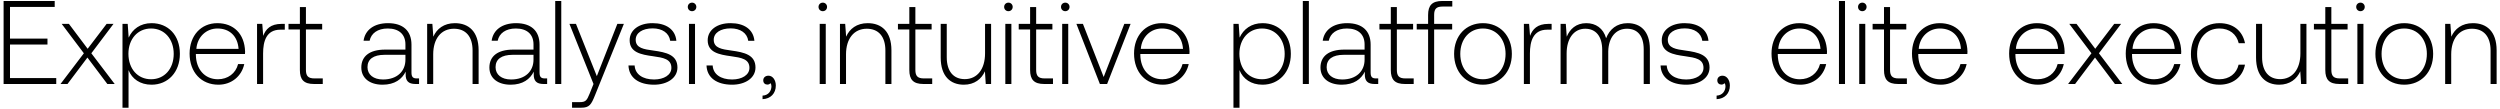
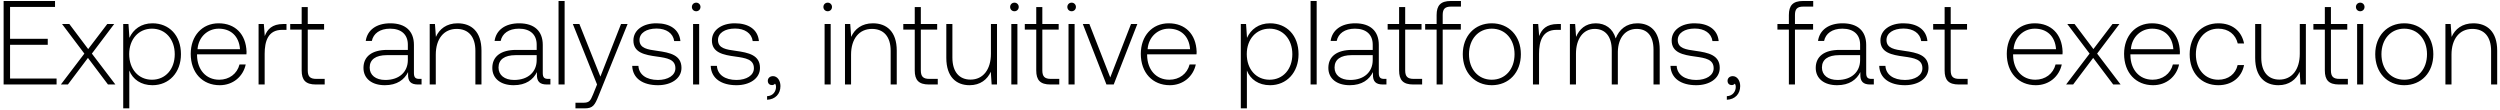
- <svg xmlns="http://www.w3.org/2000/svg" width="506" height="22" viewBox="0 0 506 22" fill="none">
-   <path d="M.728 17h10.656v-1.2h-9.36V9.008h7.584v-1.2H2.024V1.4h9.048V.2H.728V17zm11.518 0h1.416l4.032-5.352L21.726 17h1.488l-4.728-6.216 4.488-5.952h-1.392l-3.84 5.04-3.792-5.04h-1.464l4.488 5.952L12.246 17zM30.672 4.688c-2.28 0-3.864 1.224-4.632 2.928l-.192-2.784h-1.056V21.8h1.224v-7.608c.696 1.776 2.352 2.952 4.656 2.952 3.336 0 5.736-2.544 5.736-6.24 0-3.816-2.4-6.216-5.736-6.216zm-.096 11.352c-2.712 0-4.584-2.112-4.584-5.16 0-2.976 1.872-5.112 4.584-5.112 2.712 0 4.584 2.136 4.584 5.136 0 3.024-1.872 5.136-4.584 5.136zm13.63 1.104c2.665 0 4.705-1.728 5.233-4.176H48.19c-.48 1.896-2.088 3.072-4.08 3.072-2.712 0-4.416-2.064-4.464-4.896v-.216h9.936c0-.168.024-.36.024-.504-.12-3.624-2.352-5.736-5.616-5.736-3.336 0-5.616 2.544-5.616 6.144 0 3.816 2.376 6.312 5.832 6.312zm-4.463-7.248c.192-2.472 2.04-4.128 4.272-4.128 2.376 0 4.08 1.464 4.272 4.128h-8.544zm17.25-5.064c-2.255 0-3.215 1.08-3.72 2.424l-.191-2.424h-1.056V17h1.224v-6.168c0-2.472.648-4.824 3.504-4.824h.888V4.832h-.648zm3.703 9.336c0 1.944.792 2.832 2.856 2.832h1.776v-1.128h-1.68c-1.272 0-1.728-.48-1.728-1.728V5.96h3.288V4.832H61.92V1.424h-1.224v3.408h-2.304V5.96h2.304v8.208zm23.667 1.704c-.72 0-1.08-.24-1.08-1.176V9.032c0-2.784-1.704-4.344-4.752-4.344-2.784 0-4.632 1.344-4.944 3.552h1.224c.312-1.488 1.608-2.472 3.672-2.472 2.28 0 3.576 1.2 3.576 3.216v1.056H77.93c-3.12 0-4.8 1.344-4.8 3.624 0 2.16 1.704 3.48 4.296 3.48 2.472 0 3.936-1.128 4.68-2.64v.432c-.048 1.44.552 2.064 1.992 2.064h.72v-1.128h-.456zm-2.304-3.792c0 2.328-1.656 4.008-4.536 4.008-1.944 0-3.144-.984-3.144-2.496 0-1.608 1.2-2.496 3.456-2.496h4.224v.984zm10.013-7.392c-2.232 0-3.672 1.152-4.368 2.736l-.192-2.592h-1.056V17h1.224v-6c0-3.168 1.608-5.184 4.2-5.184 2.352 0 3.768 1.536 3.768 4.416V17h1.224v-6.816c0-3.84-2.04-5.496-4.8-5.496zm18.213 11.184c-.72 0-1.08-.24-1.08-1.176V9.032c0-2.784-1.704-4.344-4.752-4.344-2.784 0-4.632 1.344-4.944 3.552h1.224c.312-1.488 1.608-2.472 3.672-2.472 2.28 0 3.576 1.2 3.576 3.216v1.056h-4.128c-3.12 0-4.8 1.344-4.8 3.624 0 2.16 1.704 3.48 4.296 3.48 2.472 0 3.936-1.128 4.68-2.64v.432c-.048 1.44.552 2.064 1.992 2.064h.72v-1.128h-.456zm-2.304-3.792c0 2.328-1.656 4.008-4.536 4.008-1.944 0-3.144-.984-3.144-2.496 0-1.608 1.2-2.496 3.456-2.496h4.224v.984zm4.397 4.92h1.224V.2h-1.224V17zm7.749 0l-.792 1.968c-.552 1.344-.768 1.704-2.016 1.704h-1.536V21.8h1.872c1.632 0 2.016-.624 2.784-2.544l5.832-14.424h-1.32l-4.152 10.584-4.224-10.584h-1.32L120.127 17zm7.074-3.744c.096 2.52 2.136 3.888 5.184 3.888 2.616 0 4.728-1.32 4.728-3.48 0-2.568-2.256-3.072-4.872-3.432-1.896-.264-3.576-.48-3.576-2.184 0-1.392 1.368-2.304 3.432-2.304 1.944 0 3.336.936 3.552 2.52h1.248c-.216-2.376-2.16-3.576-4.8-3.576-2.712-.024-4.656 1.368-4.656 3.456 0 2.448 2.256 2.904 4.752 3.24 2.04.288 3.696.552 3.696 2.352 0 1.44-1.512 2.352-3.504 2.352-2.328 0-3.84-1.08-3.936-2.832h-1.248zm12.871-10.992c.48 0 .864-.36.864-.864a.846.846 0 00-.864-.864c-.48 0-.864.36-.864.864s.384.864.864.864zM139.448 17h1.224V4.832h-1.224V17zm3.549-3.744c.096 2.52 2.136 3.888 5.184 3.888 2.616 0 4.728-1.32 4.728-3.48 0-2.568-2.256-3.072-4.872-3.432-1.896-.264-3.576-.48-3.576-2.184 0-1.392 1.368-2.304 3.432-2.304 1.944 0 3.336.936 3.552 2.52h1.248c-.216-2.376-2.16-3.576-4.8-3.576-2.712-.024-4.656 1.368-4.656 3.456 0 2.448 2.256 2.904 4.752 3.24 2.04.288 3.696.552 3.696 2.352 0 1.44-1.512 2.352-3.504 2.352-2.328 0-3.84-1.08-3.936-2.832h-1.248zm12.541 2.064c-.648 0-1.056.408-1.056.936 0 .576.384.864.84.864.24 0 .48-.096.6-.288.168.168.216.408.216.624 0 .912-.576 1.848-1.8 1.896v.72c1.656-.072 2.688-1.176 2.688-2.76 0-1.104-.624-1.992-1.488-1.992zm10.995-13.056c.48 0 .864-.36.864-.864a.846.846 0 00-.864-.864c-.48 0-.864.36-.864.864s.384.864.864.864zM165.909 17h1.224V4.832h-1.224V17zm9.717-12.312c-2.232 0-3.672 1.152-4.368 2.736l-.192-2.592h-1.056V17h1.224v-6c0-3.168 1.608-5.184 4.2-5.184 2.352 0 3.768 1.536 3.768 4.416V17h1.224v-6.816c0-3.84-2.04-5.496-4.8-5.496zm8.421 9.48c0 1.944.792 2.832 2.856 2.832h1.776v-1.128h-1.68c-1.272 0-1.728-.48-1.728-1.728V5.96h3.288V4.832h-3.288V1.424h-1.224v3.408h-2.304V5.96h2.304v8.208zm15.327-3.36c0 3.192-1.584 5.208-4.104 5.208-2.256 0-3.648-1.536-3.648-4.44V4.832h-1.224v6.816c0 3.816 1.992 5.496 4.68 5.496 2.16 0 3.576-1.152 4.272-2.712l.168 2.568h1.08V4.832h-1.224v5.976zm4.729-8.544c.48 0 .864-.36.864-.864a.846.846 0 00-.864-.864c-.48 0-.864.36-.864.864s.384.864.864.864zM203.479 17h1.224V4.832h-1.224V17zm5.014-2.832c0 1.944.792 2.832 2.856 2.832h1.776v-1.128h-1.68c-1.272 0-1.728-.48-1.728-1.728V5.96h3.288V4.832h-3.288V1.424h-1.224v3.408h-2.304V5.96h2.304v8.208zm7.118-11.904c.48 0 .864-.36.864-.864a.846.846 0 00-.864-.864c-.48 0-.864.36-.864.864s.384.864.864.864zM214.987 17h1.224V4.832h-1.224V17zm7.629 0h1.464l4.752-12.168h-1.272l-4.176 10.752-4.2-10.752h-1.32L222.616 17zm12.747.144c2.664 0 4.704-1.728 5.232-4.176h-1.248c-.48 1.896-2.088 3.072-4.08 3.072-2.712 0-4.416-2.064-4.464-4.896v-.216h9.936c0-.168.024-.36.024-.504-.12-3.624-2.352-5.736-5.616-5.736-3.336 0-5.616 2.544-5.616 6.144 0 3.816 2.376 6.312 5.832 6.312zm-4.464-7.248c.192-2.472 2.04-4.128 4.272-4.128 2.376 0 4.08 1.464 4.272 4.128h-8.544zm24.632-5.208c-2.28 0-3.864 1.224-4.632 2.928l-.192-2.784h-1.056V21.8h1.224v-7.608c.696 1.776 2.352 2.952 4.656 2.952 3.336 0 5.736-2.544 5.736-6.24 0-3.816-2.4-6.216-5.736-6.216zm-.096 11.352c-2.712 0-4.584-2.112-4.584-5.16 0-2.976 1.872-5.112 4.584-5.112 2.712 0 4.584 2.136 4.584 5.136 0 3.024-1.872 5.136-4.584 5.136zm8.255.96h1.224V.2h-1.224V17zm14.806-1.128c-.72 0-1.08-.24-1.08-1.176V9.032c0-2.784-1.704-4.344-4.752-4.344-2.784 0-4.632 1.344-4.944 3.552h1.224c.312-1.488 1.608-2.472 3.672-2.472 2.28 0 3.576 1.2 3.576 3.216v1.056h-4.128c-3.12 0-4.8 1.344-4.8 3.624 0 2.16 1.704 3.48 4.296 3.48 2.472 0 3.936-1.128 4.68-2.64v.432c-.048 1.44.552 2.064 1.992 2.064h.72v-1.128h-.456zm-2.304-3.792c0 2.328-1.656 4.008-4.536 4.008-1.944 0-3.144-.984-3.144-2.496 0-1.608 1.2-2.496 3.456-2.496h4.224v.984zm5.308 2.088c0 1.944.792 2.832 2.856 2.832h1.776v-1.128h-1.68c-1.272 0-1.728-.48-1.728-1.728V5.96h3.288V4.832h-3.288V1.424H281.5v3.408h-2.304V5.96h2.304v8.208zm5.243-8.208h2.304V17h1.224V5.96h3.648V4.832h-3.648V3.008c0-1.2.456-1.68 1.68-1.68h1.992V.2h-2.04c-2.04 0-2.856.888-2.856 2.832v1.8h-2.304V5.96zm13.401 11.184c3.432 0 5.856-2.544 5.856-6.24 0-3.672-2.424-6.216-5.856-6.216s-5.832 2.544-5.832 6.216c0 3.696 2.4 6.24 5.832 6.24zm0-1.104c-2.712 0-4.584-2.112-4.584-5.136 0-3 1.872-5.136 4.584-5.136 2.712 0 4.584 2.136 4.584 5.136 0 3.024-1.872 5.136-4.584 5.136zM313.4 4.832c-2.256 0-3.216 1.08-3.72 2.424l-.192-2.424h-1.056V17h1.224v-6.168c0-2.472.648-4.824 3.504-4.824h.888V4.832h-.648zm16.046-.144c-2.232 0-3.672 1.248-4.368 3.048-.576-2.016-2.088-3.048-4.008-3.048-2.088 0-3.336 1.224-3.96 2.736l-.192-2.592h-1.056V17h1.224v-6.192c0-2.976 1.44-4.992 3.768-4.992 2.112 0 3.432 1.488 3.432 4.296V17h1.224v-6.624c.072-2.784 1.512-4.56 3.792-4.56 2.112 0 3.384 1.416 3.384 4.176V17h1.248V9.944c0-3.672-1.944-5.256-4.488-5.256zm6.653 8.568c.096 2.52 2.136 3.888 5.184 3.888 2.616 0 4.728-1.32 4.728-3.48 0-2.568-2.256-3.072-4.872-3.432-1.896-.264-3.576-.48-3.576-2.184 0-1.392 1.368-2.304 3.432-2.304 1.944 0 3.336.936 3.552 2.52h1.248c-.216-2.376-2.16-3.576-4.8-3.576-2.712-.024-4.656 1.368-4.656 3.456 0 2.448 2.256 2.904 4.752 3.24 2.04.288 3.696.552 3.696 2.352 0 1.44-1.512 2.352-3.504 2.352-2.328 0-3.84-1.08-3.936-2.832h-1.248zm12.54 2.064c-.648 0-1.056.408-1.056.936 0 .576.384.864.84.864.24 0 .48-.096.6-.288.168.168.216.408.216.624 0 .912-.576 1.848-1.8 1.896v.72c1.656-.072 2.688-1.176 2.688-2.76 0-1.104-.624-1.992-1.488-1.992zm15.747 1.824c2.664 0 4.704-1.728 5.232-4.176h-1.248c-.48 1.896-2.088 3.072-4.08 3.072-2.712 0-4.416-2.064-4.464-4.896v-.216h9.936c0-.168.024-.36.024-.504-.12-3.624-2.352-5.736-5.616-5.736-3.336 0-5.616 2.544-5.616 6.144 0 3.816 2.376 6.312 5.832 6.312zm-4.464-7.248c.192-2.472 2.04-4.128 4.272-4.128 2.376 0 4.08 1.464 4.272 4.128h-8.544zM372.206 17h1.224V.2h-1.224V17zm4.725-14.736c.48 0 .864-.36.864-.864a.846.846 0 00-.864-.864c-.48 0-.864.36-.864.864s.384.864.864.864zM376.307 17h1.224V4.832h-1.224V17zm5.014-2.832c0 1.944.792 2.832 2.856 2.832h1.776v-1.128h-1.68c-1.272 0-1.728-.48-1.728-1.728V5.96h3.288V4.832h-3.288V1.424h-1.224v3.408h-2.304V5.96h2.304v8.208zm11.495 2.976c2.664 0 4.704-1.728 5.232-4.176H396.8c-.48 1.896-2.088 3.072-4.08 3.072-2.712 0-4.416-2.064-4.464-4.896v-.216h9.936c0-.168.024-.36.024-.504-.12-3.624-2.352-5.736-5.616-5.736-3.336 0-5.616 2.544-5.616 6.144 0 3.816 2.376 6.312 5.832 6.312zm-4.464-7.248c.192-2.472 2.04-4.128 4.272-4.128 2.376 0 4.08 1.464 4.272 4.128h-8.544zm24.128 7.248c2.664 0 4.704-1.728 5.232-4.176h-1.248c-.48 1.896-2.088 3.072-4.08 3.072-2.712 0-4.416-2.064-4.464-4.896v-.216h9.936c0-.168.024-.36.024-.504-.12-3.624-2.352-5.736-5.616-5.736-3.336 0-5.616 2.544-5.616 6.144 0 3.816 2.376 6.312 5.832 6.312zm-4.464-7.248c.192-2.472 2.04-4.128 4.272-4.128 2.376 0 4.08 1.464 4.272 4.128h-8.544zM418.582 17h1.416l4.032-5.352L428.062 17h1.488l-4.728-6.216 4.488-5.952h-1.392l-3.84 5.04-3.792-5.04h-1.464l4.488 5.952L418.582 17zm17.5.144c2.664 0 4.704-1.728 5.232-4.176h-1.248c-.48 1.896-2.088 3.072-4.08 3.072-2.712 0-4.416-2.064-4.464-4.896v-.216h9.936c0-.168.024-.36.024-.504-.12-3.624-2.352-5.736-5.616-5.736-3.336 0-5.616 2.544-5.616 6.144 0 3.816 2.376 6.312 5.832 6.312zm-4.464-7.248c.192-2.472 2.04-4.128 4.272-4.128 2.376 0 4.08 1.464 4.272 4.128h-8.544zm17.587 7.248c2.76 0 4.704-1.584 5.184-4.056h-1.296c-.408 1.8-1.872 2.952-3.888 2.952-2.664 0-4.512-2.088-4.512-5.112s1.824-5.16 4.512-5.16c2.04 0 3.48 1.152 3.912 2.976h1.272c-.504-2.52-2.4-4.056-5.16-4.056-3.432 0-5.784 2.544-5.784 6.24 0 3.744 2.328 6.216 5.76 6.216zm16.395-6.336c0 3.192-1.584 5.208-4.104 5.208-2.256 0-3.648-1.536-3.648-4.44V4.832h-1.224v6.816c0 3.816 1.992 5.496 4.68 5.496 2.16 0 3.576-1.152 4.272-2.712l.168 2.568h1.08V4.832H465.6v5.976zm5.041 3.36c0 1.944.792 2.832 2.856 2.832h1.776v-1.128h-1.68c-1.272 0-1.728-.48-1.728-1.728V5.96h3.288V4.832h-3.288V1.424h-1.224v3.408h-2.304V5.96h2.304v8.208zm7.118-11.904c.48 0 .864-.36.864-.864a.846.846 0 00-.864-.864c-.48 0-.864.36-.864.864s.384.864.864.864zM477.135 17h1.224V4.832h-1.224V17zm9.478.144c3.432 0 5.856-2.544 5.856-6.24 0-3.672-2.424-6.216-5.856-6.216s-5.832 2.544-5.832 6.216c0 3.696 2.4 6.24 5.832 6.24zm0-1.104c-2.712 0-4.584-2.112-4.584-5.136 0-3 1.872-5.136 4.584-5.136 2.712 0 4.584 2.136 4.584 5.136 0 3.024-1.872 5.136-4.584 5.136zm13.904-11.352c-2.232 0-3.672 1.152-4.368 2.736l-.192-2.592h-1.056V17h1.224v-6c0-3.168 1.608-5.184 4.2-5.184 2.352 0 3.768 1.536 3.768 4.416V17h1.224v-6.816c0-3.84-2.04-5.496-4.8-5.496z" fill="#000" />
+ <svg xmlns="http://www.w3.org/2000/svg" width="503" height="22" viewBox="0 0 503 22" fill="none">
+   <path d="M.728 17h10.656v-1.2h-9.36V9.008h7.584v-1.2H2.024V1.4h9.048V.2H.728V17zm11.518 0h1.416l4.032-5.352L21.726 17h1.488l-4.728-6.216 4.488-5.952h-1.392l-3.84 5.04-3.792-5.04h-1.464l4.488 5.952L12.246 17zM30.672 4.688c-2.28 0-3.864 1.224-4.632 2.928l-.192-2.784h-1.056V21.8h1.224v-7.608c.696 1.776 2.352 2.952 4.656 2.952 3.336 0 5.736-2.544 5.736-6.24 0-3.816-2.4-6.216-5.736-6.216zm-.096 11.352c-2.712 0-4.584-2.112-4.584-5.16 0-2.976 1.872-5.112 4.584-5.112 2.712 0 4.584 2.136 4.584 5.136 0 3.024-1.872 5.136-4.584 5.136zm13.63 1.104c2.665 0 4.705-1.728 5.233-4.176H48.19c-.48 1.896-2.088 3.072-4.08 3.072-2.712 0-4.416-2.064-4.464-4.896v-.216h9.936c0-.168.024-.36.024-.504-.12-3.624-2.352-5.736-5.616-5.736-3.336 0-5.616 2.544-5.616 6.144 0 3.816 2.376 6.312 5.832 6.312zm-4.463-7.248c.192-2.472 2.04-4.128 4.272-4.128 2.376 0 4.08 1.464 4.272 4.128h-8.544zm17.25-5.064c-2.255 0-3.215 1.08-3.72 2.424l-.191-2.424h-1.056V17h1.224v-6.168c0-2.472.648-4.824 3.504-4.824h.888V4.832h-.648zm3.703 9.336c0 1.944.792 2.832 2.856 2.832h1.776v-1.128h-1.68c-1.272 0-1.728-.48-1.728-1.728V5.96h3.288V4.832H61.92V1.424h-1.224v3.408h-2.304V5.96h2.304v8.208zm23.667 1.704c-.72 0-1.08-.24-1.08-1.176V9.032c0-2.784-1.704-4.344-4.752-4.344-2.784 0-4.632 1.344-4.944 3.552h1.224c.312-1.488 1.608-2.472 3.672-2.472 2.28 0 3.576 1.2 3.576 3.216v1.056H77.93c-3.12 0-4.8 1.344-4.8 3.624 0 2.16 1.704 3.48 4.296 3.48 2.472 0 3.936-1.128 4.68-2.64v.432c-.048 1.44.552 2.064 1.992 2.064h.72v-1.128h-.456zm-2.304-3.792c0 2.328-1.656 4.008-4.536 4.008-1.944 0-3.144-.984-3.144-2.496 0-1.608 1.2-2.496 3.456-2.496h4.224v.984zm10.013-7.392c-2.232 0-3.672 1.152-4.368 2.736l-.192-2.592h-1.056V17h1.224v-6c0-3.168 1.608-5.184 4.2-5.184 2.352 0 3.768 1.536 3.768 4.416V17h1.224v-6.816c0-3.84-2.04-5.496-4.8-5.496zm18.213 11.184c-.72 0-1.08-.24-1.08-1.176V9.032c0-2.784-1.704-4.344-4.752-4.344-2.784 0-4.632 1.344-4.944 3.552h1.224c.312-1.488 1.608-2.472 3.672-2.472 2.28 0 3.576 1.2 3.576 3.216v1.056h-4.128c-3.12 0-4.8 1.344-4.8 3.624 0 2.16 1.704 3.48 4.296 3.48 2.472 0 3.936-1.128 4.68-2.64v.432c-.048 1.44.552 2.064 1.992 2.064h.72v-1.128h-.456zm-2.304-3.792c0 2.328-1.656 4.008-4.536 4.008-1.944 0-3.144-.984-3.144-2.496 0-1.608 1.2-2.496 3.456-2.496h4.224v.984zm4.397 4.92h1.224V.2h-1.224V17zm7.749 0l-.792 1.968c-.552 1.344-.768 1.704-2.016 1.704h-1.536V21.8h1.872c1.632 0 2.016-.624 2.784-2.544l5.832-14.424h-1.32l-4.152 10.584-4.224-10.584h-1.32L120.127 17zm7.074-3.744c.096 2.52 2.136 3.888 5.184 3.888 2.616 0 4.728-1.32 4.728-3.48 0-2.568-2.256-3.072-4.872-3.432-1.896-.264-3.576-.48-3.576-2.184 0-1.392 1.368-2.304 3.432-2.304 1.944 0 3.336.936 3.552 2.52h1.248c-.216-2.376-2.16-3.576-4.8-3.576-2.712-.024-4.656 1.368-4.656 3.456 0 2.448 2.256 2.904 4.752 3.24 2.04.288 3.696.552 3.696 2.352 0 1.44-1.512 2.352-3.504 2.352-2.328 0-3.84-1.08-3.936-2.832h-1.248zm12.871-10.992c.48 0 .864-.36.864-.864a.846.846 0 00-.864-.864c-.48 0-.864.36-.864.864s.384.864.864.864zM139.448 17h1.224V4.832h-1.224V17zm3.549-3.744c.096 2.52 2.136 3.888 5.184 3.888 2.616 0 4.728-1.32 4.728-3.48 0-2.568-2.256-3.072-4.872-3.432-1.896-.264-3.576-.48-3.576-2.184 0-1.392 1.368-2.304 3.432-2.304 1.944 0 3.336.936 3.552 2.52h1.248c-.216-2.376-2.16-3.576-4.8-3.576-2.712-.024-4.656 1.368-4.656 3.456 0 2.448 2.256 2.904 4.752 3.24 2.04.288 3.696.552 3.696 2.352 0 1.44-1.512 2.352-3.504 2.352-2.328 0-3.84-1.08-3.936-2.832h-1.248zm12.541 2.064c-.648 0-1.056.408-1.056.936 0 .576.384.864.84.864.24 0 .48-.096.6-.288.168.168.216.408.216.624 0 .912-.576 1.848-1.8 1.896v.72c1.656-.072 2.688-1.176 2.688-2.76 0-1.104-.624-1.992-1.488-1.992zm10.995-13.056c.48 0 .864-.36.864-.864a.846.846 0 00-.864-.864c-.48 0-.864.36-.864.864s.384.864.864.864zM165.909 17h1.224V4.832h-1.224V17zm9.717-12.312c-2.232 0-3.672 1.152-4.368 2.736l-.192-2.592h-1.056V17h1.224v-6c0-3.168 1.608-5.184 4.2-5.184 2.352 0 3.768 1.536 3.768 4.416V17h1.224v-6.816c0-3.84-2.04-5.496-4.8-5.496zm8.421 9.48c0 1.944.792 2.832 2.856 2.832h1.776v-1.128h-1.68c-1.272 0-1.728-.48-1.728-1.728V5.96h3.288V4.832h-3.288V1.424h-1.224v3.408h-2.304V5.96h2.304v8.208zm15.327-3.36c0 3.192-1.584 5.208-4.104 5.208-2.256 0-3.648-1.536-3.648-4.44V4.832h-1.224v6.816c0 3.816 1.992 5.496 4.68 5.496 2.16 0 3.576-1.152 4.272-2.712l.168 2.568h1.08V4.832h-1.224v5.976zm4.729-8.544c.48 0 .864-.36.864-.864a.846.846 0 00-.864-.864c-.48 0-.864.36-.864.864s.384.864.864.864zM203.479 17h1.224V4.832h-1.224V17zm5.014-2.832c0 1.944.792 2.832 2.856 2.832h1.776v-1.128h-1.68c-1.272 0-1.728-.48-1.728-1.728V5.96h3.288V4.832h-3.288V1.424h-1.224v3.408h-2.304V5.96h2.304v8.208zm7.118-11.904c.48 0 .864-.36.864-.864a.846.846 0 00-.864-.864c-.48 0-.864.36-.864.864s.384.864.864.864zM214.987 17h1.224V4.832h-1.224V17zm7.629 0h1.464l4.752-12.168h-1.272l-4.176 10.752-4.2-10.752h-1.32L222.616 17zm12.747.144c2.664 0 4.704-1.728 5.232-4.176h-1.248c-.48 1.896-2.088 3.072-4.08 3.072-2.712 0-4.416-2.064-4.464-4.896v-.216h9.936c0-.168.024-.36.024-.504-.12-3.624-2.352-5.736-5.616-5.736-3.336 0-5.616 2.544-5.616 6.144 0 3.816 2.376 6.312 5.832 6.312zm-4.464-7.248c.192-2.472 2.04-4.128 4.272-4.128 2.376 0 4.08 1.464 4.272 4.128h-8.544zm24.632-5.208c-2.28 0-3.864 1.224-4.632 2.928l-.192-2.784h-1.056V21.8h1.224v-7.608c.696 1.776 2.352 2.952 4.656 2.952 3.336 0 5.736-2.544 5.736-6.24 0-3.816-2.4-6.216-5.736-6.216zm-.096 11.352c-2.712 0-4.584-2.112-4.584-5.16 0-2.976 1.872-5.112 4.584-5.112 2.712 0 4.584 2.136 4.584 5.136 0 3.024-1.872 5.136-4.584 5.136zm8.255.96h1.224V.2h-1.224V17zm14.806-1.128c-.72 0-1.08-.24-1.08-1.176V9.032c0-2.784-1.704-4.344-4.752-4.344-2.784 0-4.632 1.344-4.944 3.552h1.224c.312-1.488 1.608-2.472 3.672-2.472 2.28 0 3.576 1.2 3.576 3.216v1.056h-4.128c-3.12 0-4.8 1.344-4.8 3.624 0 2.16 1.704 3.48 4.296 3.48 2.472 0 3.936-1.128 4.68-2.64v.432c-.048 1.44.552 2.064 1.992 2.064h.72v-1.128h-.456zm-2.304-3.792c0 2.328-1.656 4.008-4.536 4.008-1.944 0-3.144-.984-3.144-2.496 0-1.608 1.2-2.496 3.456-2.496h4.224v.984zm5.308 2.088c0 1.944.792 2.832 2.856 2.832h1.776v-1.128h-1.68c-1.272 0-1.728-.48-1.728-1.728V5.96h3.288V4.832h-3.288V1.424H281.5v3.408h-2.304V5.96h2.304v8.208zm5.243-8.208h2.304V17h1.224V5.96h3.648V4.832h-3.648V3.008c0-1.2.456-1.68 1.68-1.68h1.992V.2h-2.04c-2.04 0-2.856.888-2.856 2.832v1.8h-2.304V5.96zm13.401 11.184c3.432 0 5.856-2.544 5.856-6.24 0-3.672-2.424-6.216-5.856-6.216s-5.832 2.544-5.832 6.216c0 3.696 2.4 6.24 5.832 6.24zm0-1.104c-2.712 0-4.584-2.112-4.584-5.136 0-3 1.872-5.136 4.584-5.136 2.712 0 4.584 2.136 4.584 5.136 0 3.024-1.872 5.136-4.584 5.136zM313.4 4.832c-2.256 0-3.216 1.08-3.72 2.424l-.192-2.424h-1.056V17h1.224v-6.168c0-2.472.648-4.824 3.504-4.824h.888V4.832h-.648zm16.046-.144c-2.232 0-3.672 1.248-4.368 3.048-.576-2.016-2.088-3.048-4.008-3.048-2.088 0-3.336 1.224-3.96 2.736l-.192-2.592h-1.056V17h1.224v-6.192c0-2.976 1.44-4.992 3.768-4.992 2.112 0 3.432 1.488 3.432 4.296V17h1.224v-6.624c.072-2.784 1.512-4.56 3.792-4.56 2.112 0 3.384 1.416 3.384 4.176V17h1.248V9.944c0-3.672-1.944-5.256-4.488-5.256zm6.653 8.568c.096 2.52 2.136 3.888 5.184 3.888 2.616 0 4.728-1.32 4.728-3.48 0-2.568-2.256-3.072-4.872-3.432-1.896-.264-3.576-.48-3.576-2.184 0-1.392 1.368-2.304 3.432-2.304 1.944 0 3.336.936 3.552 2.52h1.248c-.216-2.376-2.16-3.576-4.8-3.576-2.712-.024-4.656 1.368-4.656 3.456 0 2.448 2.256 2.904 4.752 3.24 2.04.288 3.696.552 3.696 2.352 0 1.44-1.512 2.352-3.504 2.352-2.328 0-3.84-1.08-3.936-2.832h-1.248zm12.54 2.064c-.648 0-1.056.408-1.056.936 0 .576.384.864.84.864.24 0 .48-.096.6-.288.168.168.216.408.216.624 0 .912-.576 1.848-1.8 1.896v.72c1.656-.072 2.688-1.176 2.688-2.76 0-1.104-.624-1.992-1.488-1.992zm8.979-9.36h2.304V17h1.224V5.96h3.648V4.832h-3.648V3.008c0-1.2.456-1.68 1.68-1.68h1.992V.2h-2.04c-2.04 0-2.856.888-2.856 2.832v1.8h-2.304V5.96zm18.94 9.912c-.72 0-1.08-.24-1.08-1.176V9.032c0-2.784-1.704-4.344-4.752-4.344-2.784 0-4.632 1.344-4.944 3.552h1.224c.312-1.488 1.608-2.472 3.672-2.472 2.28 0 3.576 1.2 3.576 3.216v1.056h-4.128c-3.12 0-4.8 1.344-4.8 3.624 0 2.16 1.704 3.48 4.296 3.48 2.472 0 3.936-1.128 4.68-2.64v.432c-.048 1.44.552 2.064 1.992 2.064h.72v-1.128h-.456zm-2.304-3.792c0 2.328-1.656 4.008-4.536 4.008-1.944 0-3.144-.984-3.144-2.496 0-1.608 1.2-2.496 3.456-2.496h4.224v.984zm3.845 1.176c.096 2.52 2.136 3.888 5.184 3.888 2.616 0 4.728-1.32 4.728-3.48 0-2.568-2.256-3.072-4.872-3.432-1.896-.264-3.576-.48-3.576-2.184 0-1.392 1.368-2.304 3.432-2.304 1.944 0 3.336.936 3.552 2.52h1.248c-.216-2.376-2.16-3.576-4.8-3.576-2.712-.024-4.656 1.368-4.656 3.456 0 2.448 2.256 2.904 4.752 3.24 2.04.288 3.696.552 3.696 2.352 0 1.44-1.512 2.352-3.504 2.352-2.328 0-3.84-1.08-3.936-2.832h-1.248zm13.159.912c0 1.944.792 2.832 2.856 2.832h1.776v-1.128h-1.68c-1.272 0-1.728-.48-1.728-1.728V5.96h3.288V4.832h-3.288V1.424h-1.224v3.408h-2.304V5.96h2.304v8.208zm18.339 2.976c2.664 0 4.704-1.728 5.232-4.176h-1.248c-.48 1.896-2.088 3.072-4.08 3.072-2.712 0-4.416-2.064-4.464-4.896v-.216h9.936c0-.168.024-.36.024-.504-.12-3.624-2.352-5.736-5.616-5.736-3.336 0-5.616 2.544-5.616 6.144 0 3.816 2.376 6.312 5.832 6.312zm-4.464-7.248c.192-2.472 2.04-4.128 4.272-4.128 2.376 0 4.08 1.464 4.272 4.128h-8.544zM415.699 17h1.416l4.032-5.352L425.179 17h1.488l-4.728-6.216 4.488-5.952h-1.392l-3.84 5.04-3.792-5.04h-1.464l4.488 5.952L415.699 17zm17.5.144c2.664 0 4.704-1.728 5.232-4.176h-1.248c-.48 1.896-2.088 3.072-4.08 3.072-2.712 0-4.416-2.064-4.464-4.896v-.216h9.936c0-.168.024-.36.024-.504-.12-3.624-2.352-5.736-5.616-5.736-3.336 0-5.616 2.544-5.616 6.144 0 3.816 2.376 6.312 5.832 6.312zm-4.464-7.248c.192-2.472 2.04-4.128 4.272-4.128 2.376 0 4.08 1.464 4.272 4.128h-8.544zm17.587 7.248c2.76 0 4.704-1.584 5.184-4.056h-1.296c-.408 1.8-1.872 2.952-3.888 2.952-2.664 0-4.512-2.088-4.512-5.112s1.824-5.16 4.512-5.16c2.04 0 3.48 1.152 3.912 2.976h1.272c-.504-2.52-2.4-4.056-5.16-4.056-3.432 0-5.784 2.544-5.784 6.24 0 3.744 2.328 6.216 5.76 6.216zm16.395-6.336c0 3.192-1.584 5.208-4.104 5.208-2.256 0-3.648-1.536-3.648-4.44V4.832h-1.224v6.816c0 3.816 1.992 5.496 4.68 5.496 2.16 0 3.576-1.152 4.272-2.712l.168 2.568h1.08V4.832h-1.224v5.976zm5.041 3.36c0 1.944.792 2.832 2.856 2.832h1.776v-1.128h-1.68c-1.272 0-1.728-.48-1.728-1.728V5.96h3.288V4.832h-3.288V1.424h-1.224v3.408h-2.304V5.96h2.304v8.208zm7.119-11.904c.48 0 .864-.36.864-.864a.846.846 0 00-.864-.864.845.845 0 00-.864.864c0 .504.383.864.864.864zM474.253 17h1.224V4.832h-1.224V17zm9.477.144c3.432 0 5.856-2.544 5.856-6.24 0-3.672-2.424-6.216-5.856-6.216s-5.832 2.544-5.832 6.216c0 3.696 2.4 6.24 5.832 6.24zm0-1.104c-2.712 0-4.584-2.112-4.584-5.136 0-3 1.872-5.136 4.584-5.136 2.712 0 4.584 2.136 4.584 5.136 0 3.024-1.872 5.136-4.584 5.136zm13.904-11.352c-2.232 0-3.672 1.152-4.368 2.736l-.192-2.592h-1.056V17h1.224v-6c0-3.168 1.608-5.184 4.2-5.184 2.352 0 3.768 1.536 3.768 4.416V17h1.224v-6.816c0-3.84-2.04-5.496-4.8-5.496z" fill="#000" />
</svg>
